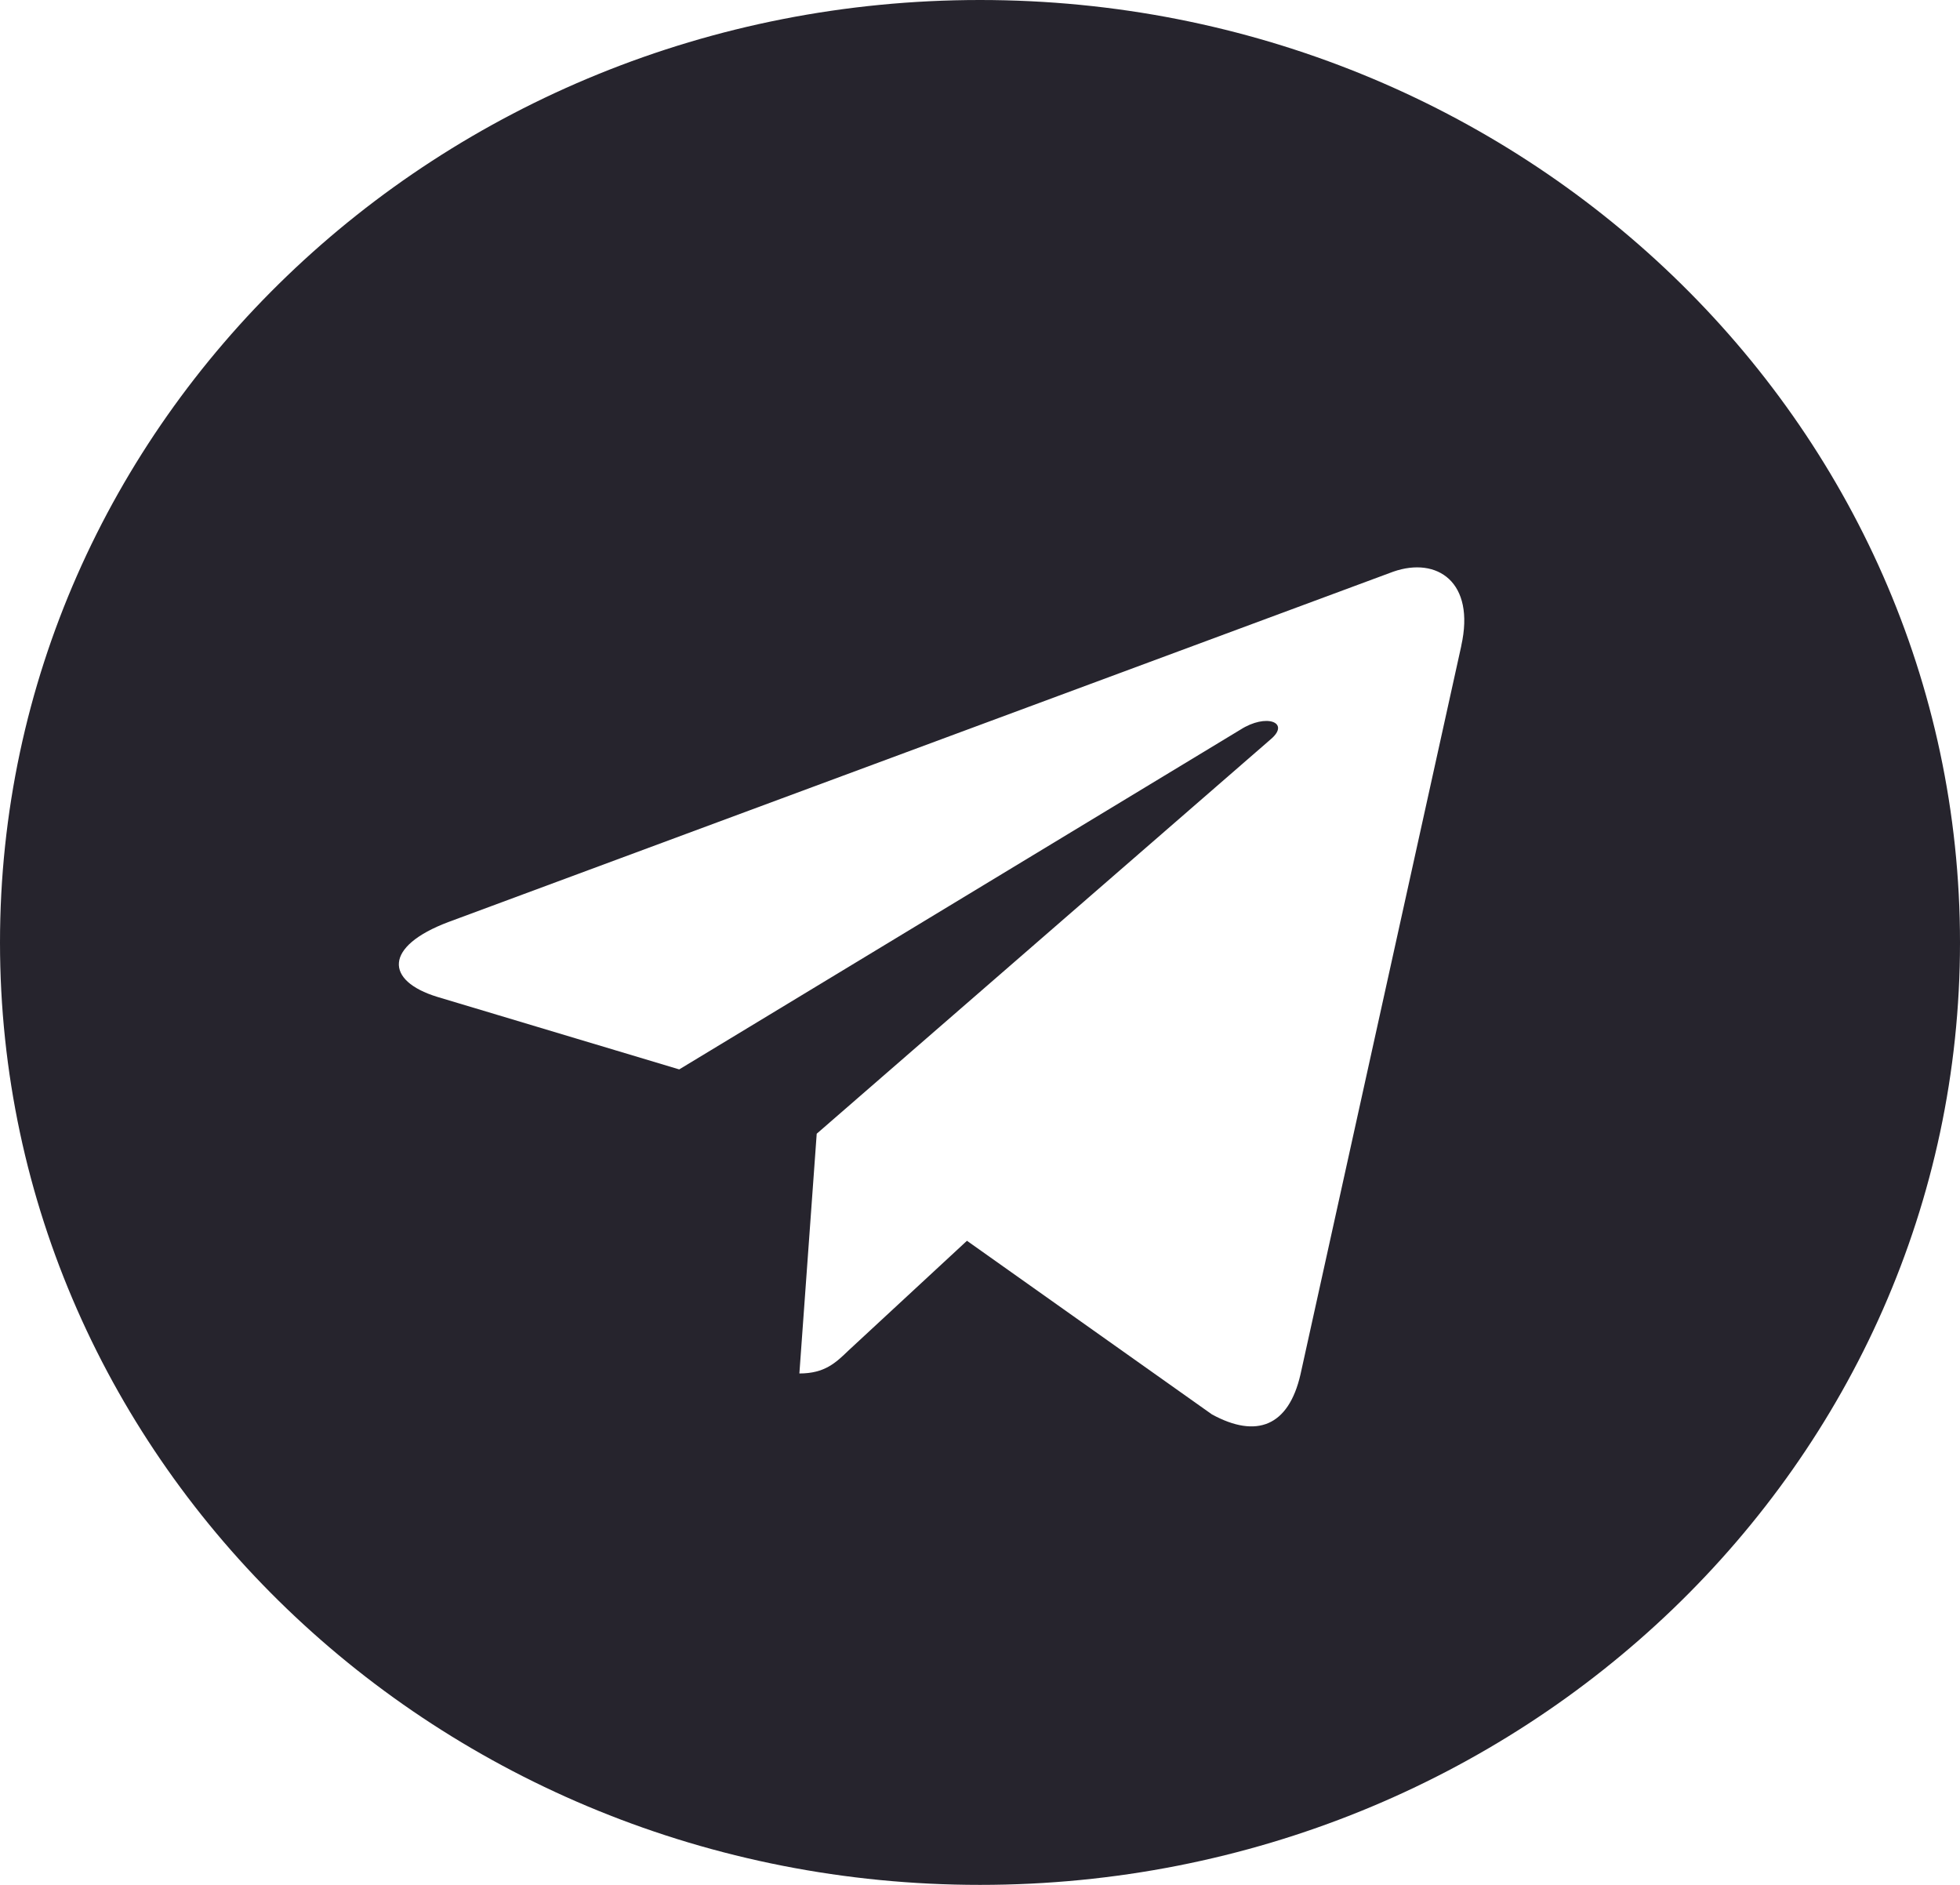
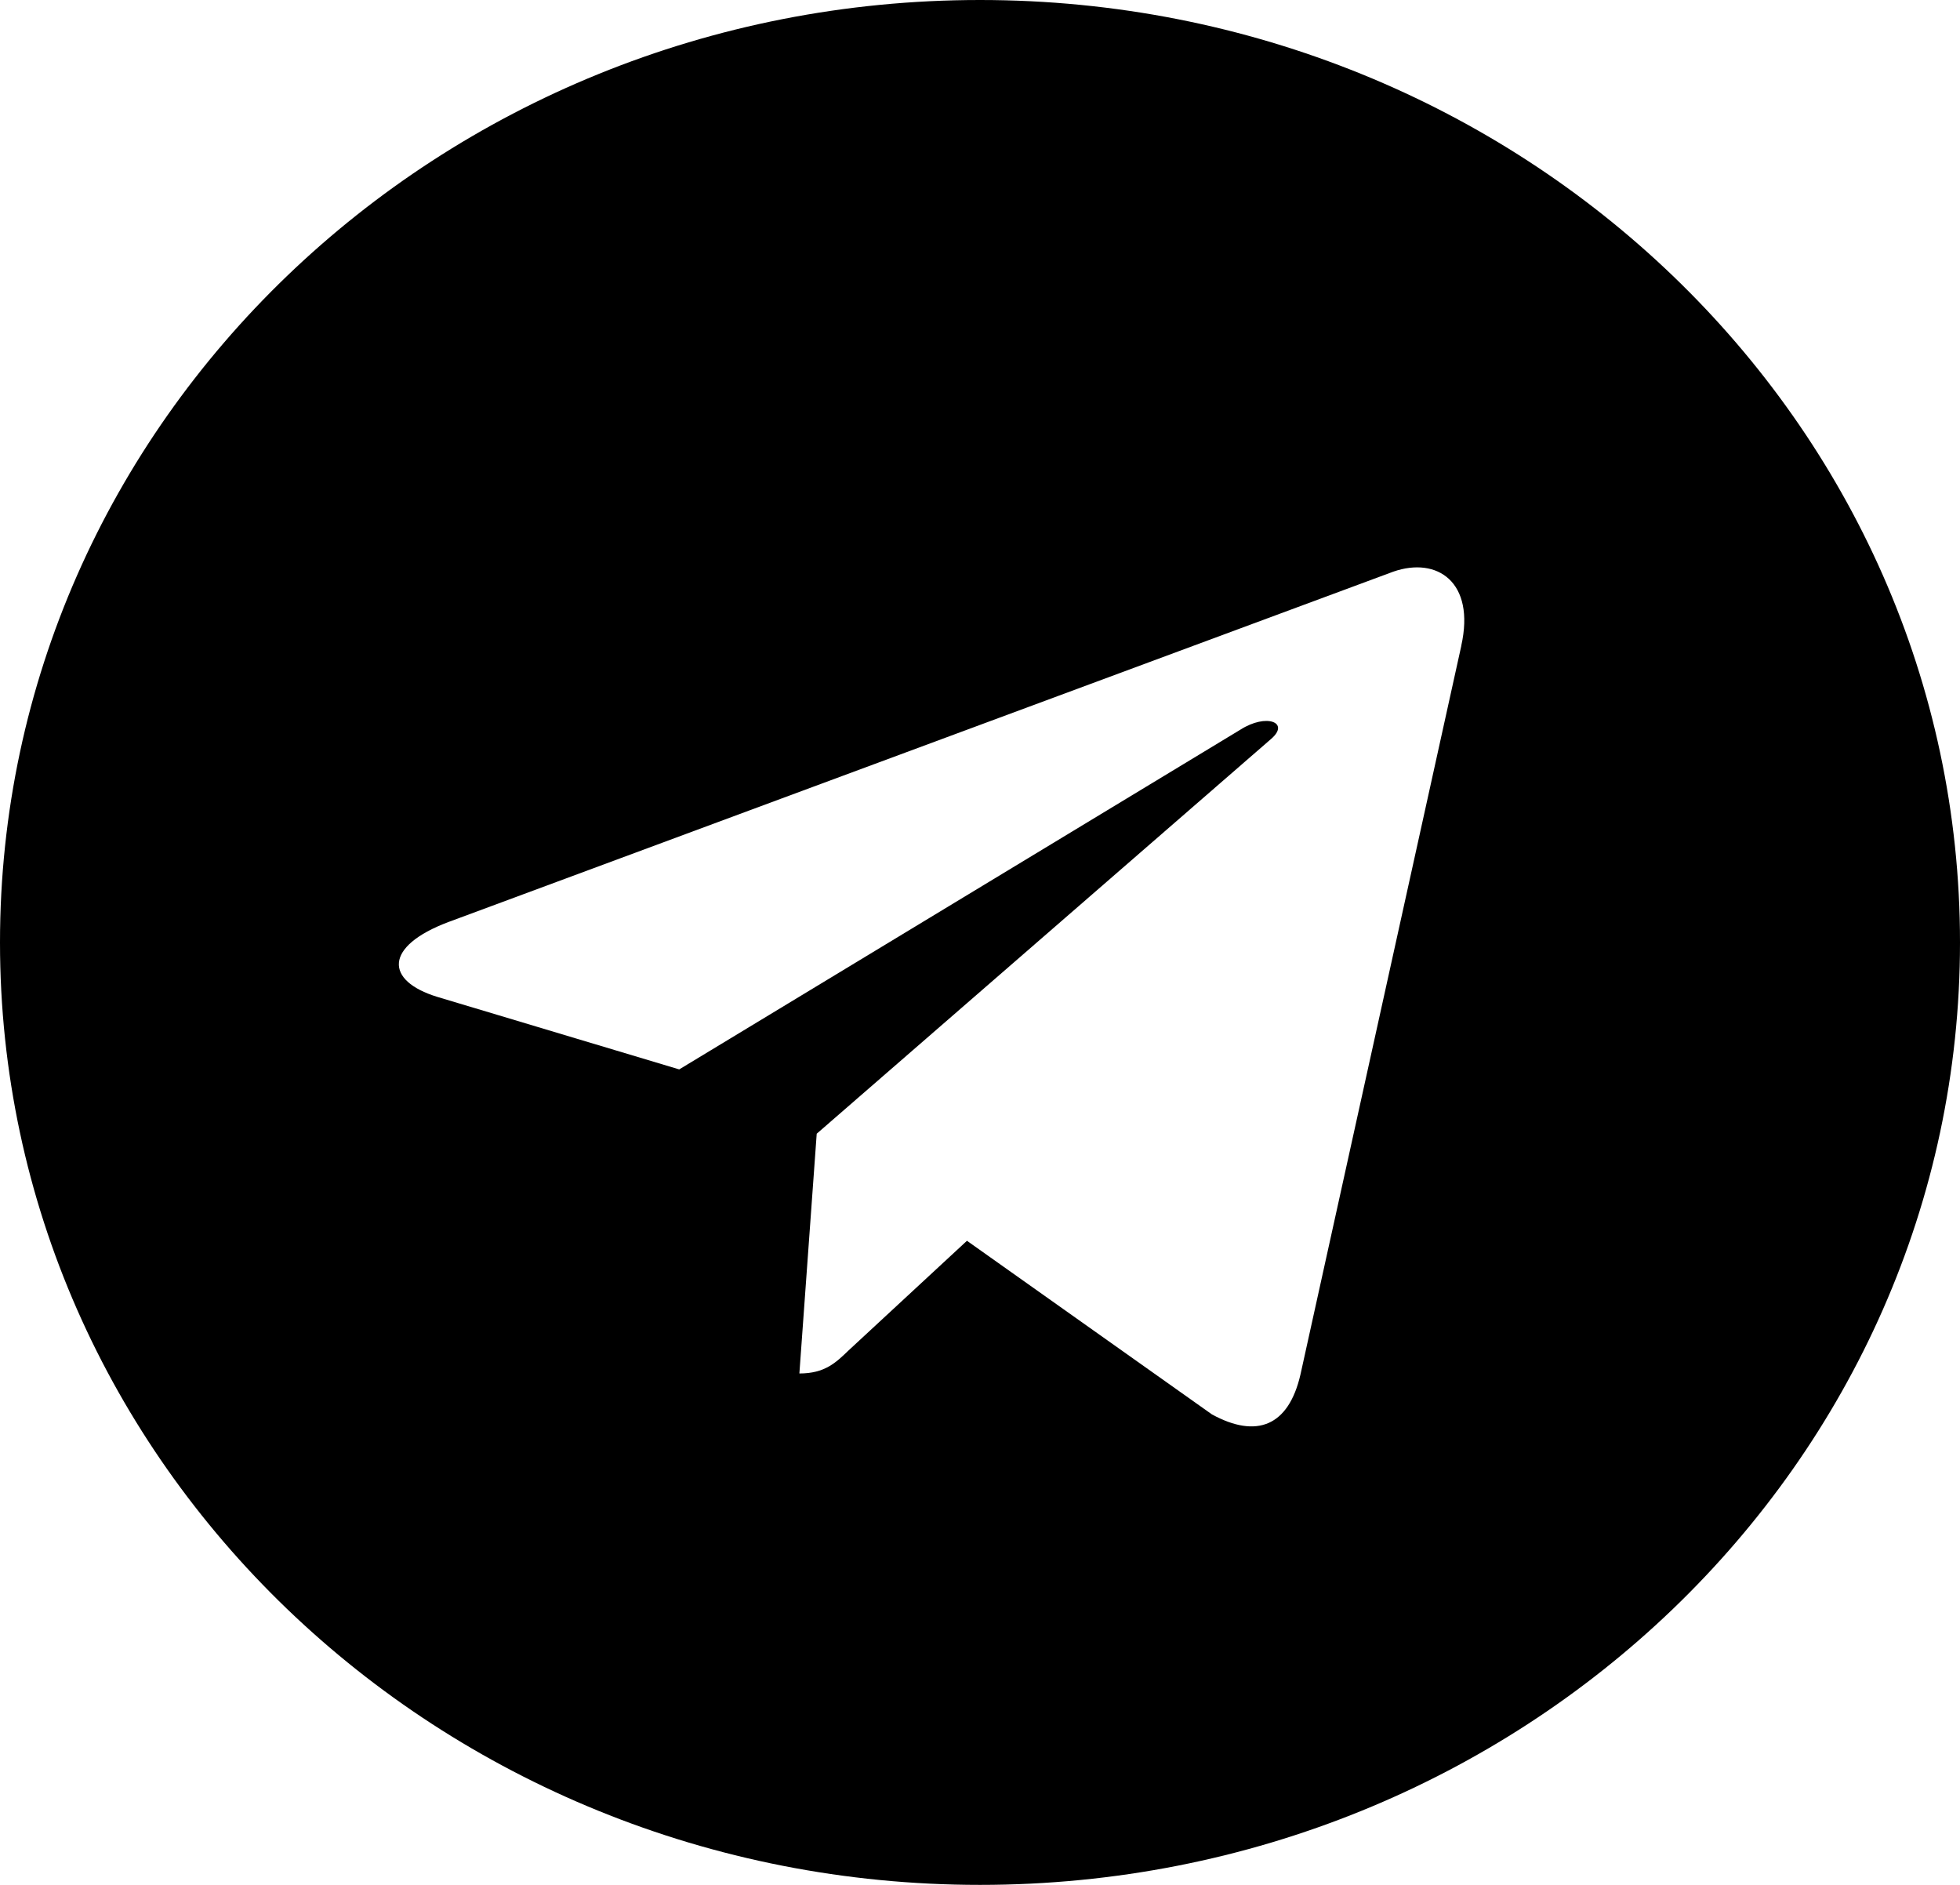
- <svg width="26" height="25" viewBox="0 0 26 25" fill="none">
-   <path d="M13 25C20.181 25 26 19.405 26 12.5C26 5.595 20.181 0 13 0C5.819 0 0 5.595 0 12.5C0 19.405 5.819 25 13 25ZM5.949 12.229L18.483 7.582C19.064 7.38 19.573 7.719 19.384 8.565L19.385 8.564L17.251 18.231C17.093 18.917 16.669 19.083 16.077 18.76L12.827 16.457L11.259 17.909C11.086 18.076 10.94 18.217 10.604 18.217L10.834 15.037L16.858 9.804C17.12 9.582 16.799 9.457 16.454 9.678L9.01 14.184L5.801 13.222C5.105 13.009 5.09 12.552 5.949 12.229Z" fill="#26242D" />
+ <svg width="26" height="25" viewBox="0 0 26 25">
+   <path d="M13 25C20.181 25 26 19.405 26 12.5C26 5.595 20.181 0 13 0C5.819 0 0 5.595 0 12.5C0 19.405 5.819 25 13 25ZM5.949 12.229L18.483 7.582C19.064 7.38 19.573 7.719 19.384 8.565L19.385 8.564L17.251 18.231C17.093 18.917 16.669 19.083 16.077 18.76L12.827 16.457L11.259 17.909C11.086 18.076 10.94 18.217 10.604 18.217L10.834 15.037L16.858 9.804C17.12 9.582 16.799 9.457 16.454 9.678L9.01 14.184L5.801 13.222C5.105 13.009 5.09 12.552 5.949 12.229Z" />
</svg>
